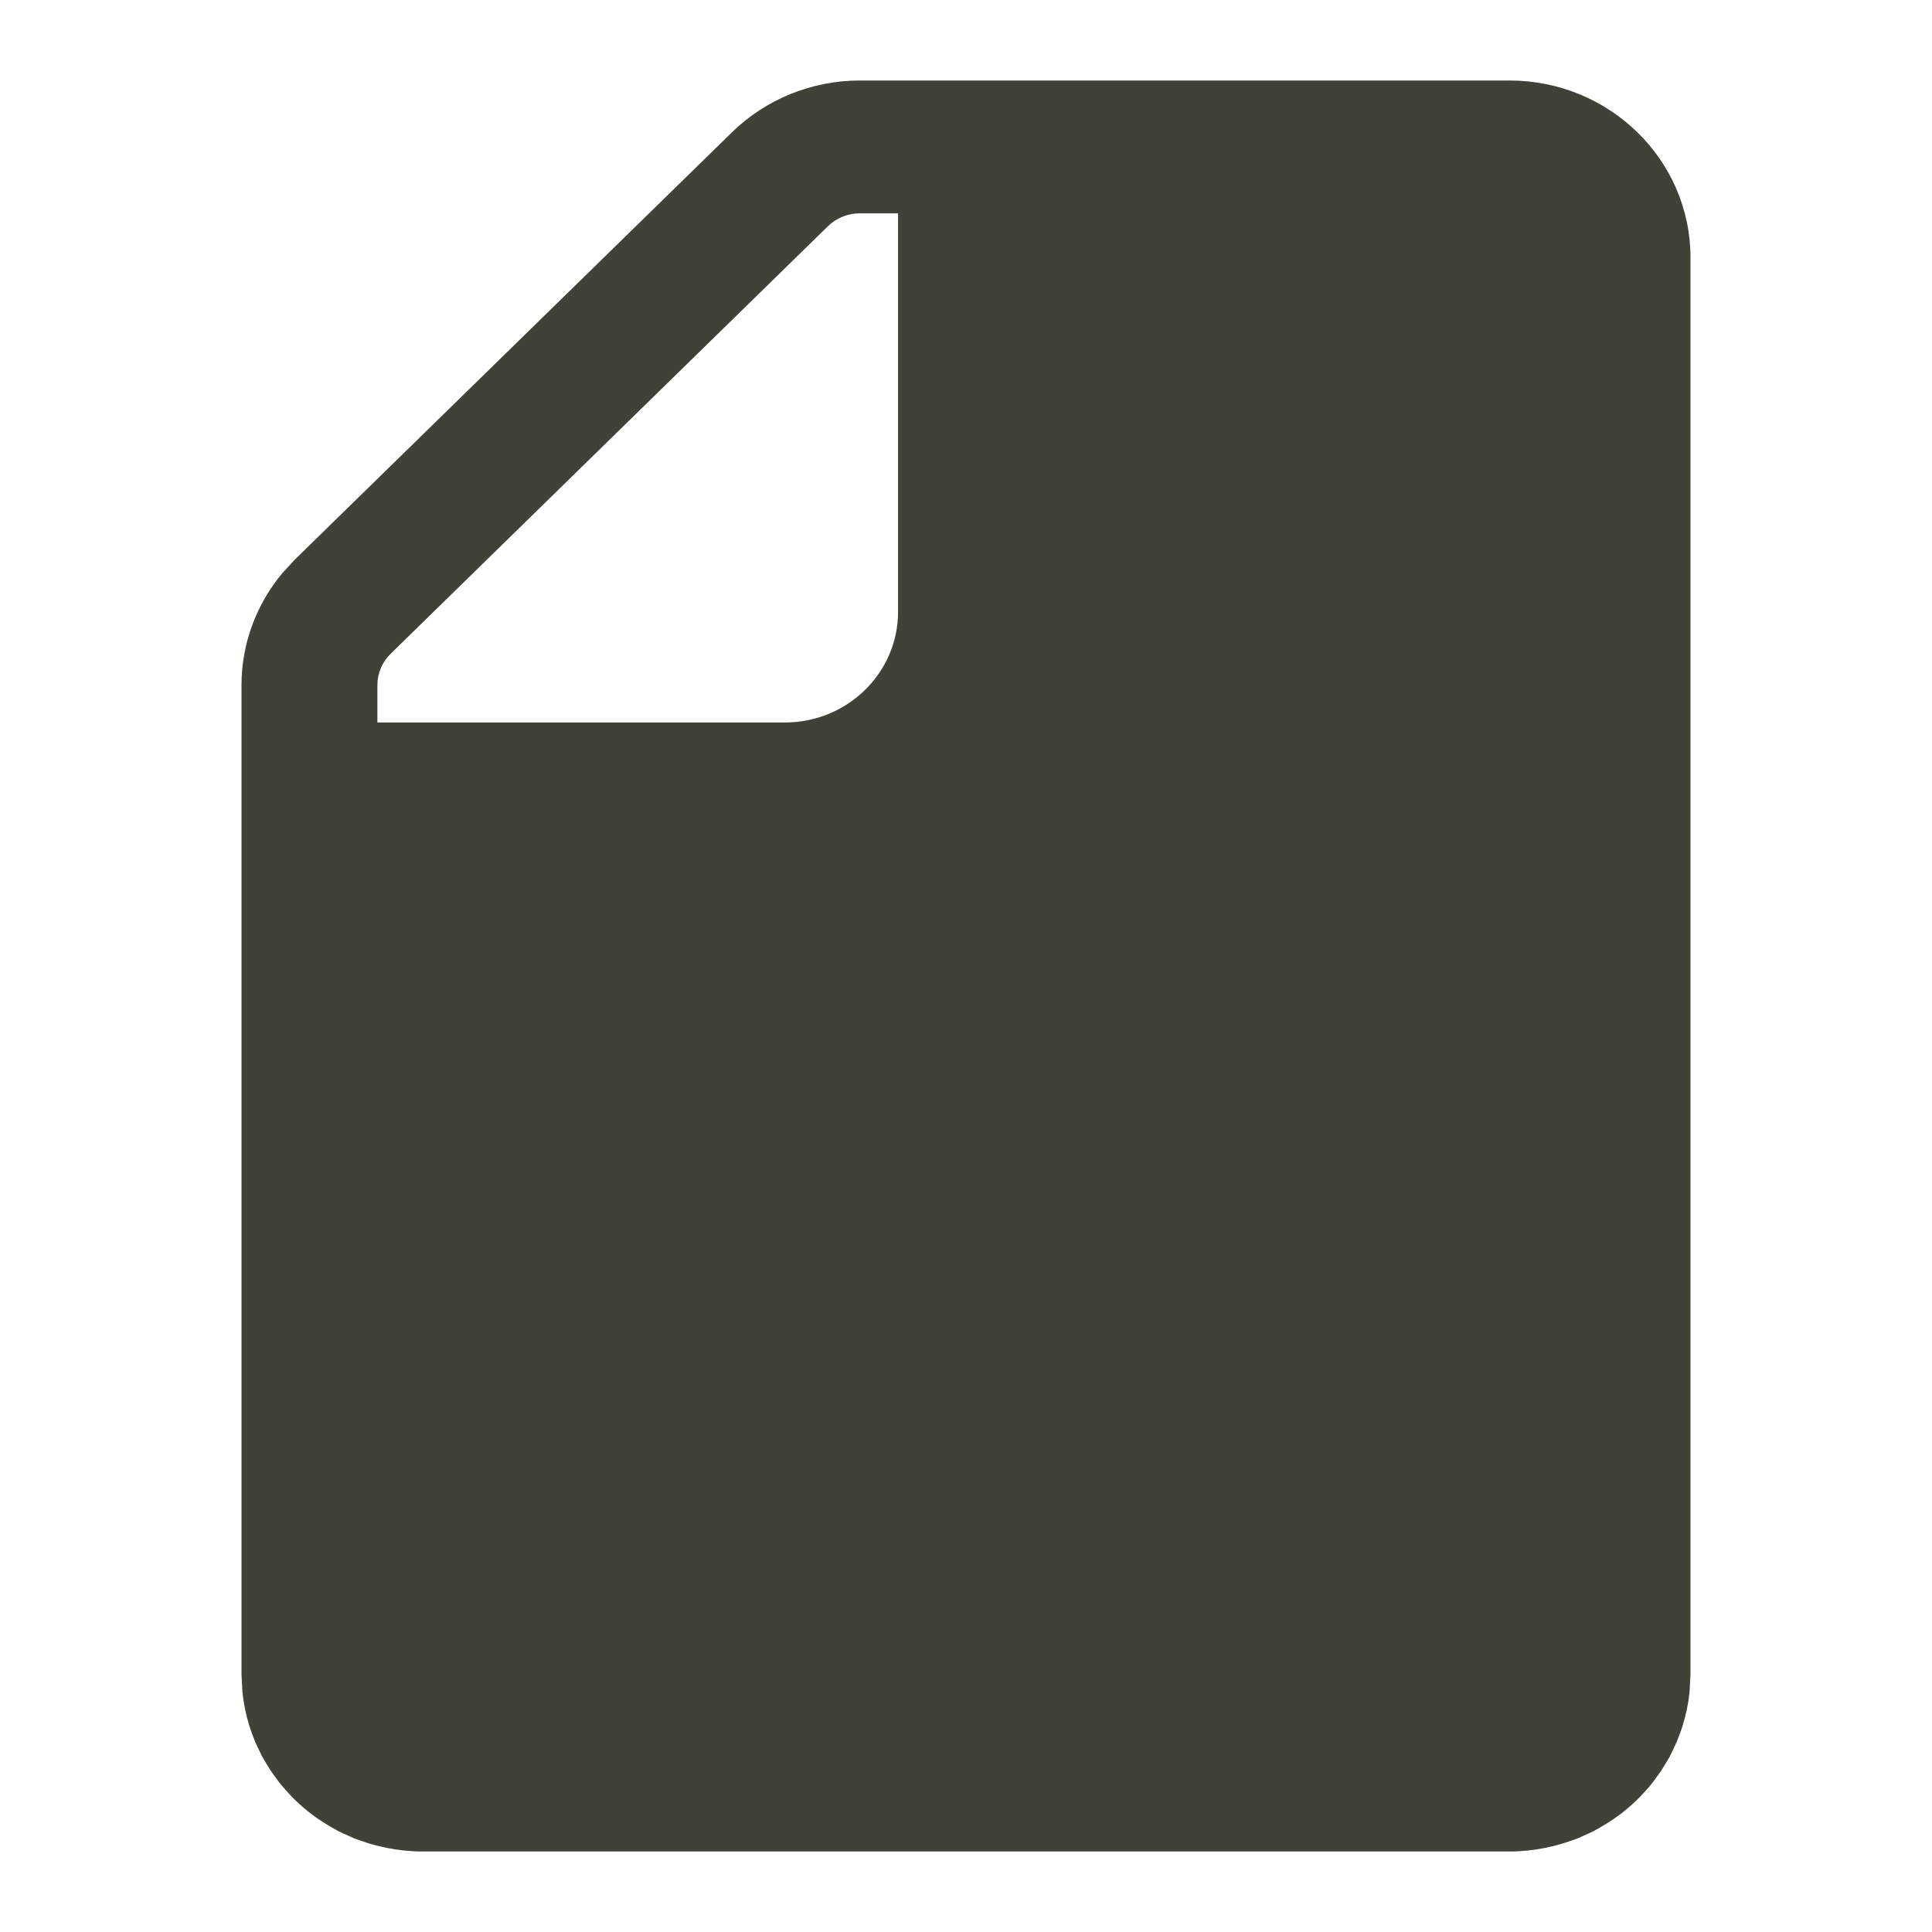
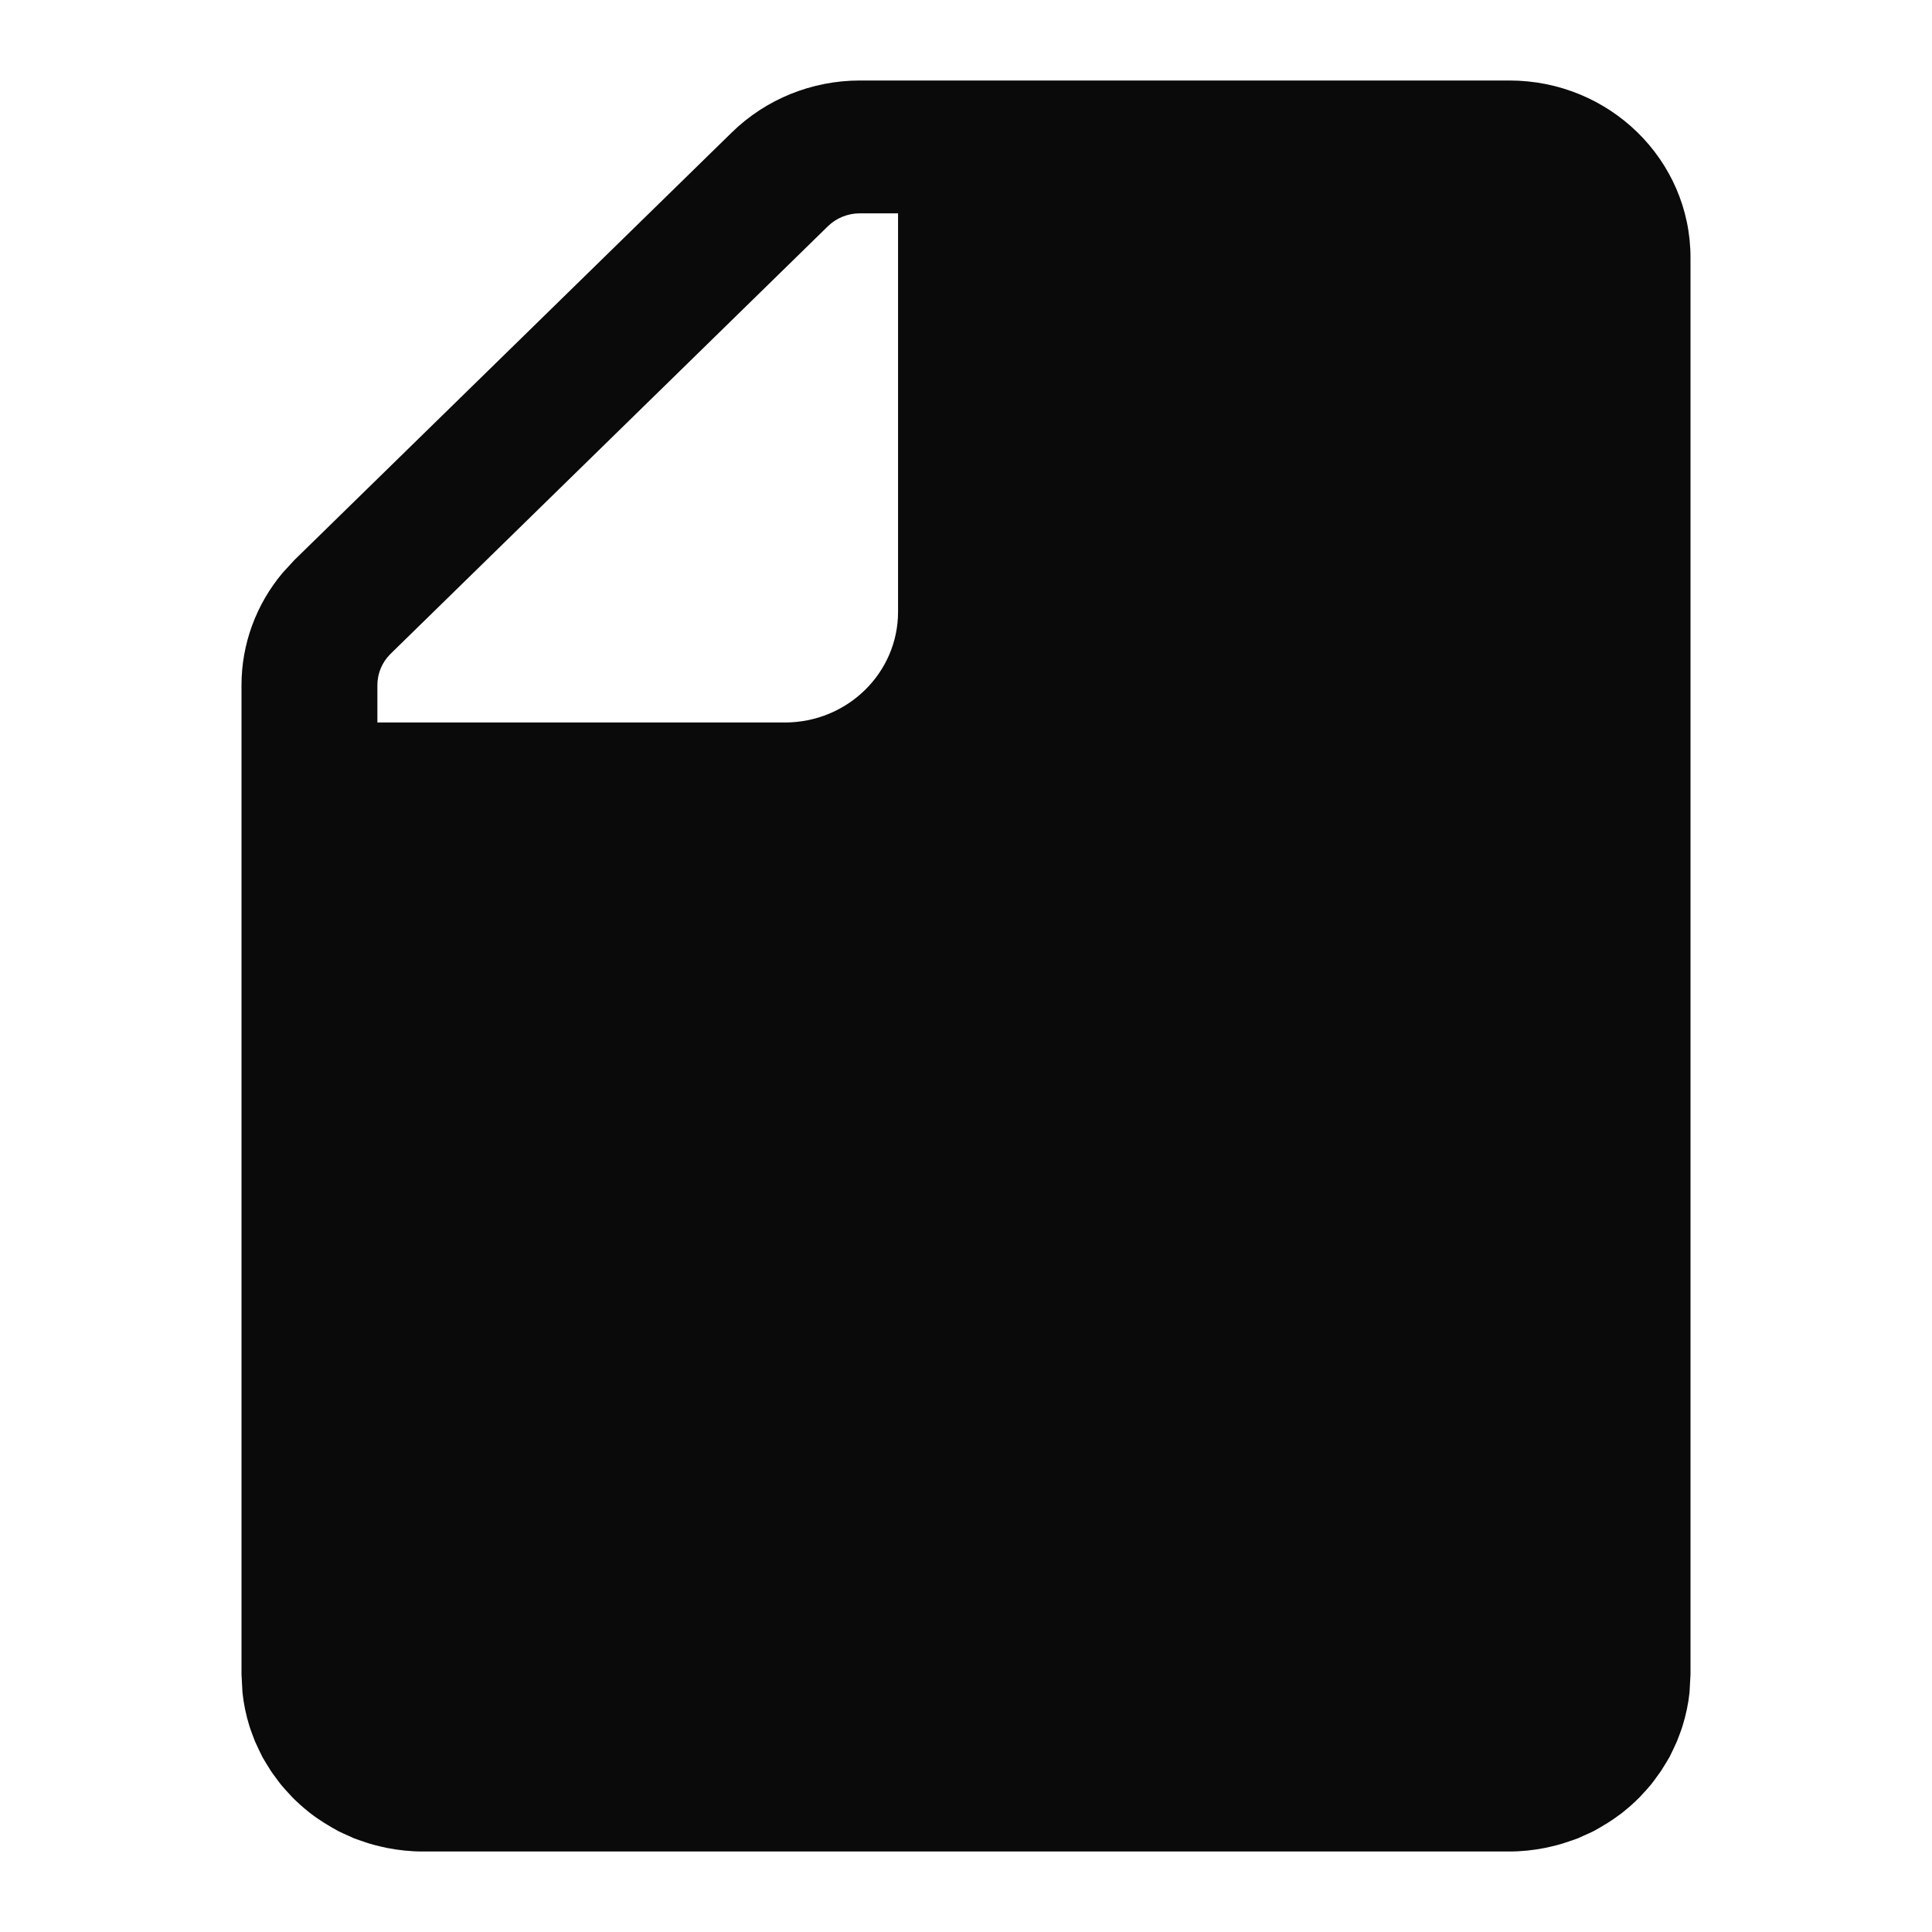
<svg xmlns="http://www.w3.org/2000/svg" width="24" height="24" viewBox="0 0 24 24" fill="none">
-   <path fill-rule="evenodd" clip-rule="evenodd" d="M18.75 1C19.993 1 21 1.985 21 3.2V20.8L20.988 21.024C20.973 21.167 20.943 21.305 20.902 21.438C20.891 21.474 20.878 21.509 20.865 21.544C20.854 21.574 20.843 21.604 20.831 21.633C20.817 21.665 20.802 21.697 20.787 21.728C20.772 21.76 20.757 21.792 20.741 21.823C20.725 21.852 20.707 21.88 20.69 21.909C20.671 21.94 20.652 21.971 20.632 22.002C20.614 22.028 20.596 22.053 20.577 22.078C20.555 22.109 20.533 22.139 20.509 22.169C20.49 22.192 20.47 22.214 20.451 22.236C20.423 22.267 20.395 22.298 20.366 22.328C20.347 22.347 20.328 22.366 20.308 22.384C20.278 22.413 20.247 22.44 20.216 22.466C20.194 22.485 20.171 22.503 20.149 22.521C20.116 22.546 20.083 22.57 20.05 22.593C20.024 22.611 19.998 22.628 19.972 22.644C19.942 22.663 19.911 22.682 19.881 22.699C19.852 22.716 19.823 22.732 19.794 22.748C19.755 22.767 19.716 22.785 19.676 22.802C19.652 22.813 19.628 22.825 19.604 22.835C19.563 22.851 19.52 22.864 19.478 22.879C19.453 22.887 19.427 22.897 19.401 22.904C19.356 22.918 19.31 22.929 19.263 22.94C19.239 22.945 19.215 22.951 19.191 22.956C19.048 22.984 18.901 23 18.75 23H5.25C5.099 23 4.951 22.984 4.808 22.956C4.784 22.951 4.76 22.945 4.736 22.94C4.689 22.929 4.643 22.918 4.597 22.904C4.571 22.897 4.546 22.887 4.521 22.879C4.478 22.864 4.436 22.851 4.395 22.835C4.371 22.825 4.347 22.813 4.323 22.802C4.283 22.785 4.244 22.767 4.205 22.748C4.176 22.732 4.147 22.716 4.118 22.699C4.088 22.682 4.057 22.663 4.027 22.644C4.001 22.628 3.975 22.611 3.949 22.593C3.916 22.57 3.882 22.546 3.85 22.521C3.828 22.503 3.805 22.485 3.783 22.466C3.752 22.44 3.721 22.413 3.691 22.384C3.671 22.366 3.652 22.347 3.633 22.328C3.604 22.298 3.576 22.267 3.548 22.236C3.529 22.214 3.509 22.192 3.49 22.169C3.466 22.139 3.444 22.109 3.422 22.078C3.403 22.053 3.384 22.028 3.367 22.002C3.347 21.971 3.328 21.94 3.309 21.909C3.292 21.88 3.274 21.852 3.258 21.823C3.242 21.792 3.227 21.76 3.212 21.728C3.197 21.697 3.182 21.665 3.168 21.633C3.156 21.604 3.145 21.574 3.134 21.544C3.121 21.509 3.108 21.474 3.097 21.438C3.056 21.305 3.027 21.167 3.012 21.024L3 20.8V8.511C3 8 3.182 7.508 3.51 7.117L3.659 6.955L9.091 1.645C9.513 1.232 10.085 1 10.682 1H18.75ZM10.682 2.65C10.533 2.65 10.389 2.708 10.284 2.811L4.852 8.122C4.747 8.225 4.688 8.365 4.688 8.511V8.975H9.75C10.527 8.975 11.156 8.359 11.156 7.6V2.65H10.682Z" fill="#424138" />
+   <path fill-rule="evenodd" clip-rule="evenodd" d="M18.75 1C19.993 1 21 1.985 21 3.2V20.8L20.988 21.024C20.973 21.167 20.943 21.305 20.902 21.438C20.891 21.474 20.878 21.509 20.865 21.544C20.854 21.574 20.843 21.604 20.831 21.633C20.817 21.665 20.802 21.697 20.787 21.728C20.772 21.76 20.757 21.792 20.741 21.823C20.725 21.852 20.707 21.88 20.69 21.909C20.671 21.94 20.652 21.971 20.632 22.002C20.614 22.028 20.596 22.053 20.577 22.078C20.555 22.109 20.533 22.139 20.509 22.169C20.49 22.192 20.47 22.214 20.451 22.236C20.423 22.267 20.395 22.298 20.366 22.328C20.347 22.347 20.328 22.366 20.308 22.384C20.278 22.413 20.247 22.44 20.216 22.466C20.194 22.485 20.171 22.503 20.149 22.521C20.116 22.546 20.083 22.57 20.05 22.593C20.024 22.611 19.998 22.628 19.972 22.644C19.942 22.663 19.911 22.682 19.881 22.699C19.852 22.716 19.823 22.732 19.794 22.748C19.755 22.767 19.716 22.785 19.676 22.802C19.652 22.813 19.628 22.825 19.604 22.835C19.563 22.851 19.52 22.864 19.478 22.879C19.453 22.887 19.427 22.897 19.401 22.904C19.356 22.918 19.31 22.929 19.263 22.94C19.239 22.945 19.215 22.951 19.191 22.956C19.048 22.984 18.901 23 18.75 23H5.25C5.099 23 4.951 22.984 4.808 22.956C4.784 22.951 4.76 22.945 4.736 22.94C4.689 22.929 4.643 22.918 4.597 22.904C4.571 22.897 4.546 22.887 4.521 22.879C4.478 22.864 4.436 22.851 4.395 22.835C4.371 22.825 4.347 22.813 4.323 22.802C4.283 22.785 4.244 22.767 4.205 22.748C4.176 22.732 4.147 22.716 4.118 22.699C4.088 22.682 4.057 22.663 4.027 22.644C4.001 22.628 3.975 22.611 3.949 22.593C3.916 22.57 3.882 22.546 3.85 22.521C3.828 22.503 3.805 22.485 3.783 22.466C3.752 22.44 3.721 22.413 3.691 22.384C3.671 22.366 3.652 22.347 3.633 22.328C3.604 22.298 3.576 22.267 3.548 22.236C3.529 22.214 3.509 22.192 3.49 22.169C3.466 22.139 3.444 22.109 3.422 22.078C3.403 22.053 3.384 22.028 3.367 22.002C3.347 21.971 3.328 21.94 3.309 21.909C3.292 21.88 3.274 21.852 3.258 21.823C3.242 21.792 3.227 21.76 3.212 21.728C3.197 21.697 3.182 21.665 3.168 21.633C3.156 21.604 3.145 21.574 3.134 21.544C3.121 21.509 3.108 21.474 3.097 21.438C3.056 21.305 3.027 21.167 3.012 21.024L3 20.8V8.511C3 8 3.182 7.508 3.51 7.117L3.659 6.955L9.091 1.645C9.513 1.232 10.085 1 10.682 1H18.75ZM10.682 2.65C10.533 2.65 10.389 2.708 10.284 2.811L4.852 8.122C4.747 8.225 4.688 8.365 4.688 8.511V8.975H9.75C10.527 8.975 11.156 8.359 11.156 7.6V2.65H10.682Z" fill="#0A0A0A" />
</svg>
